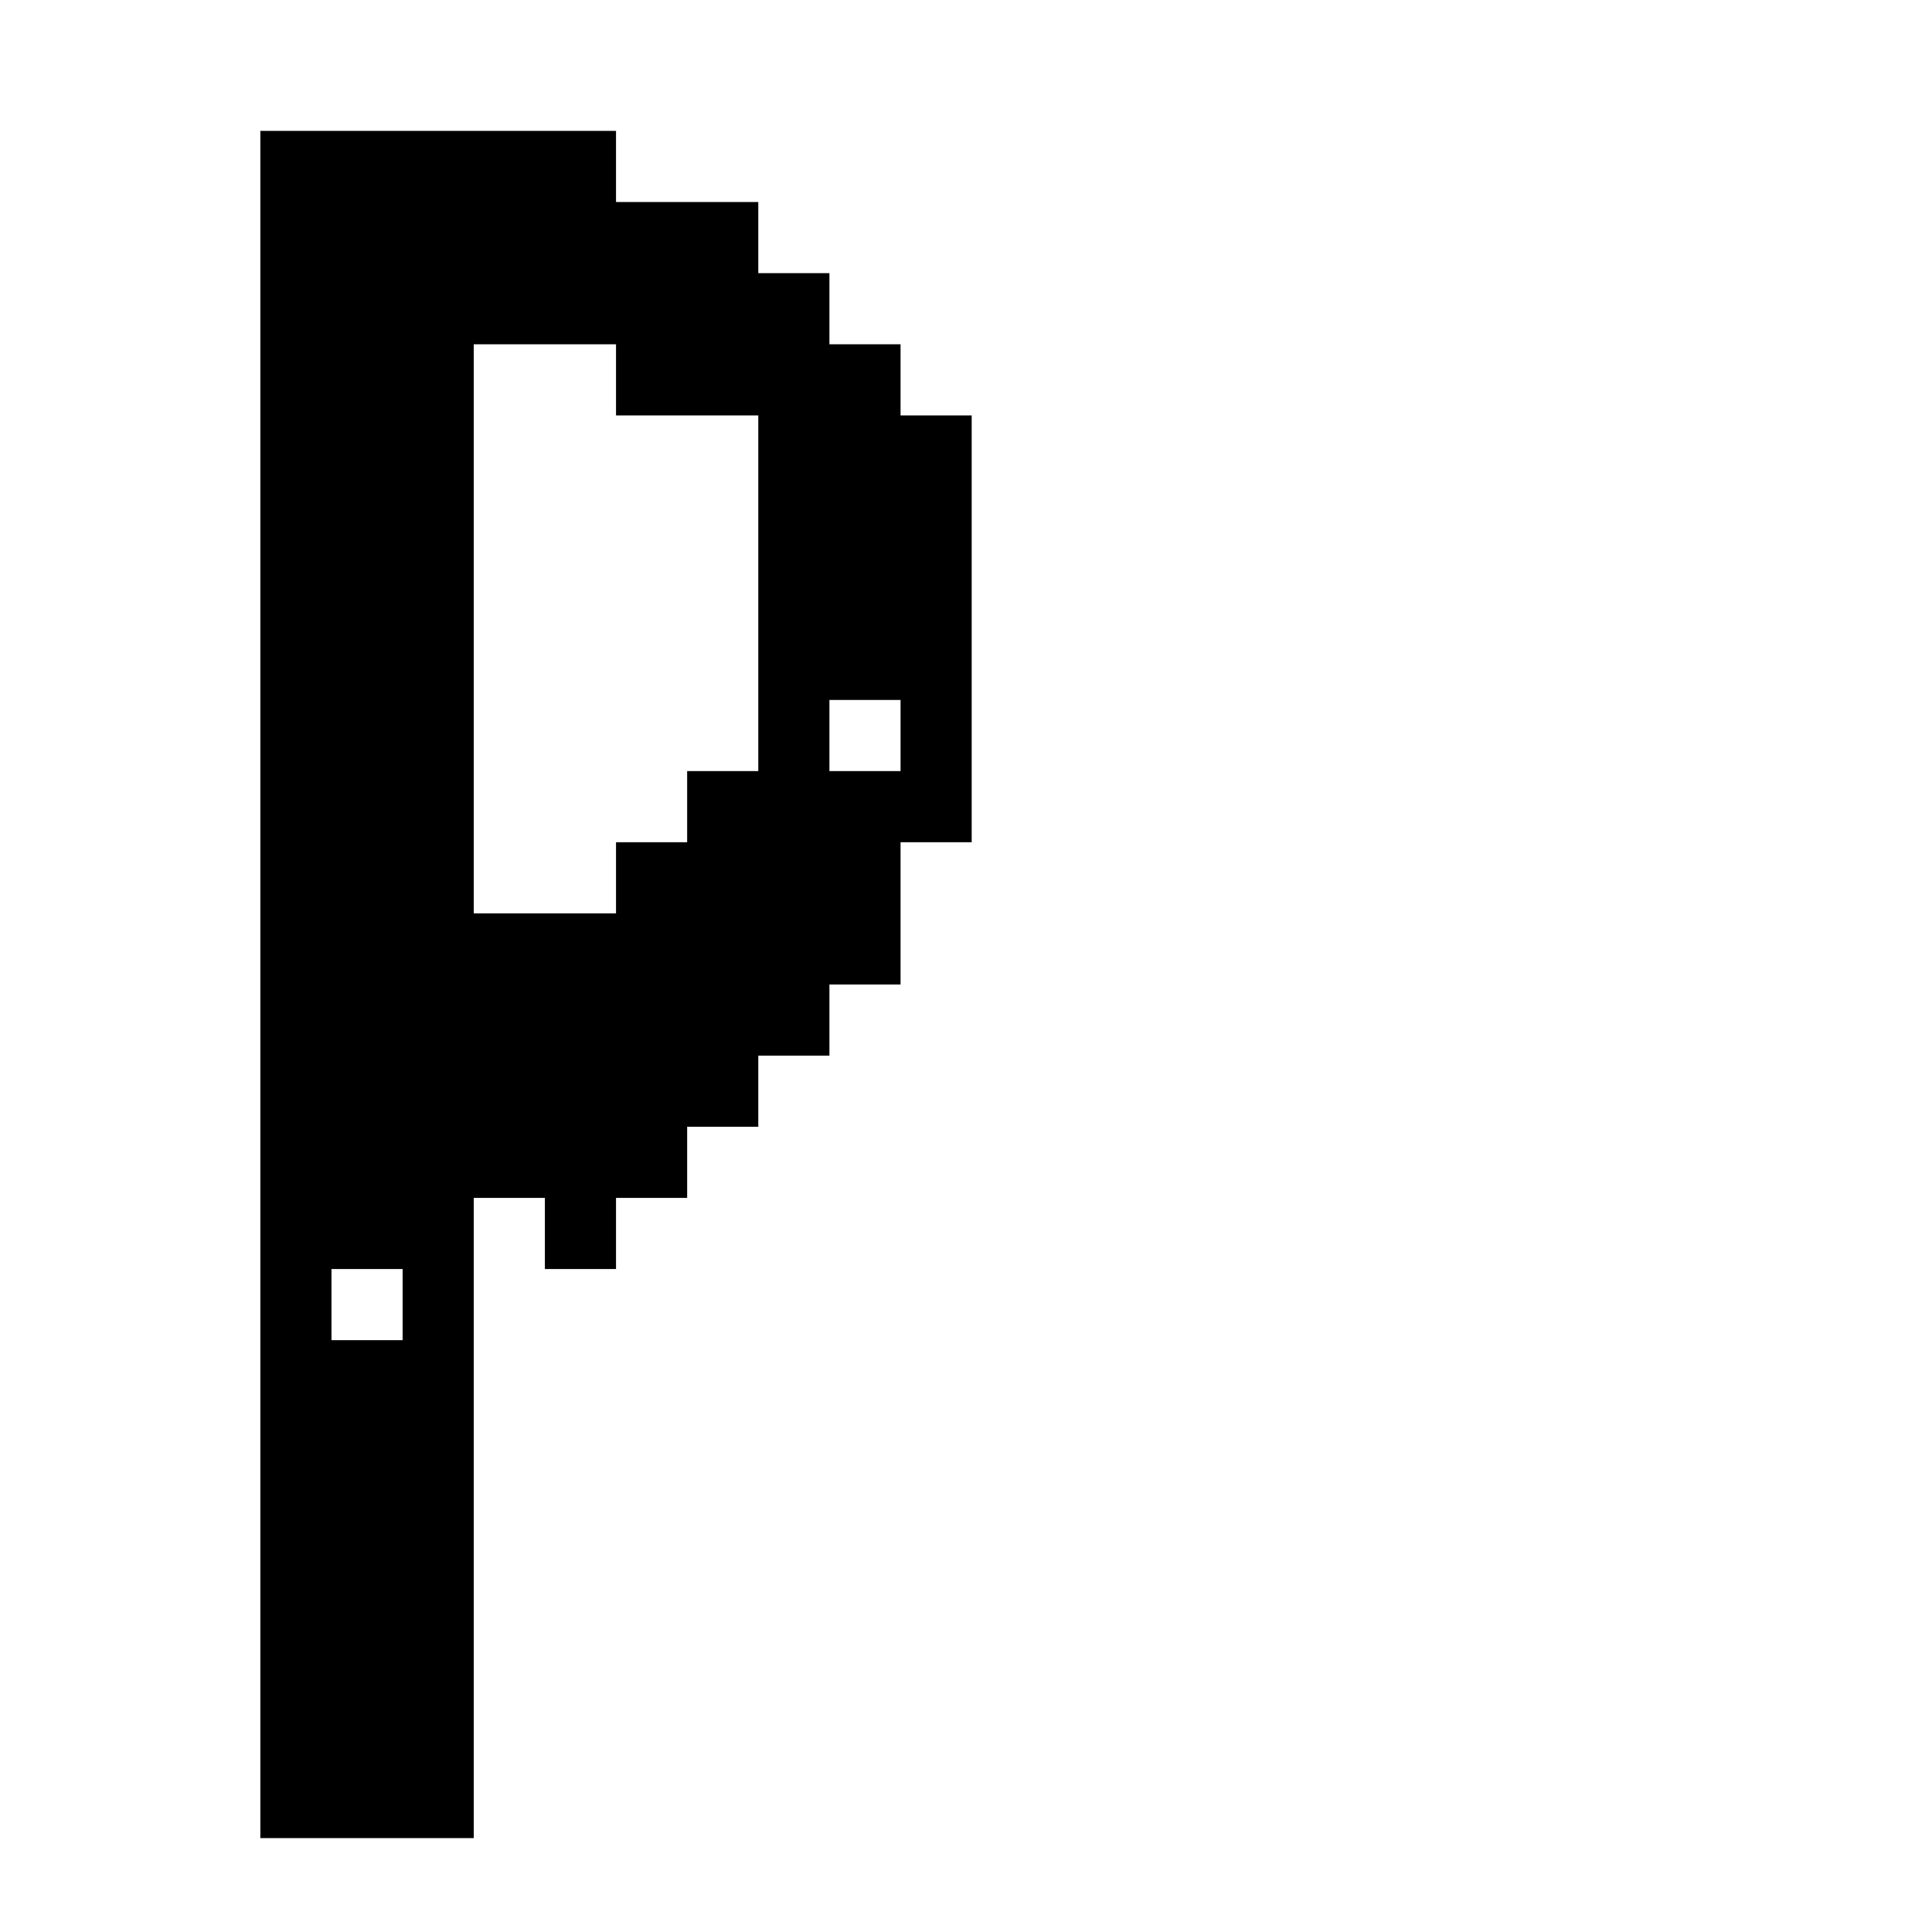
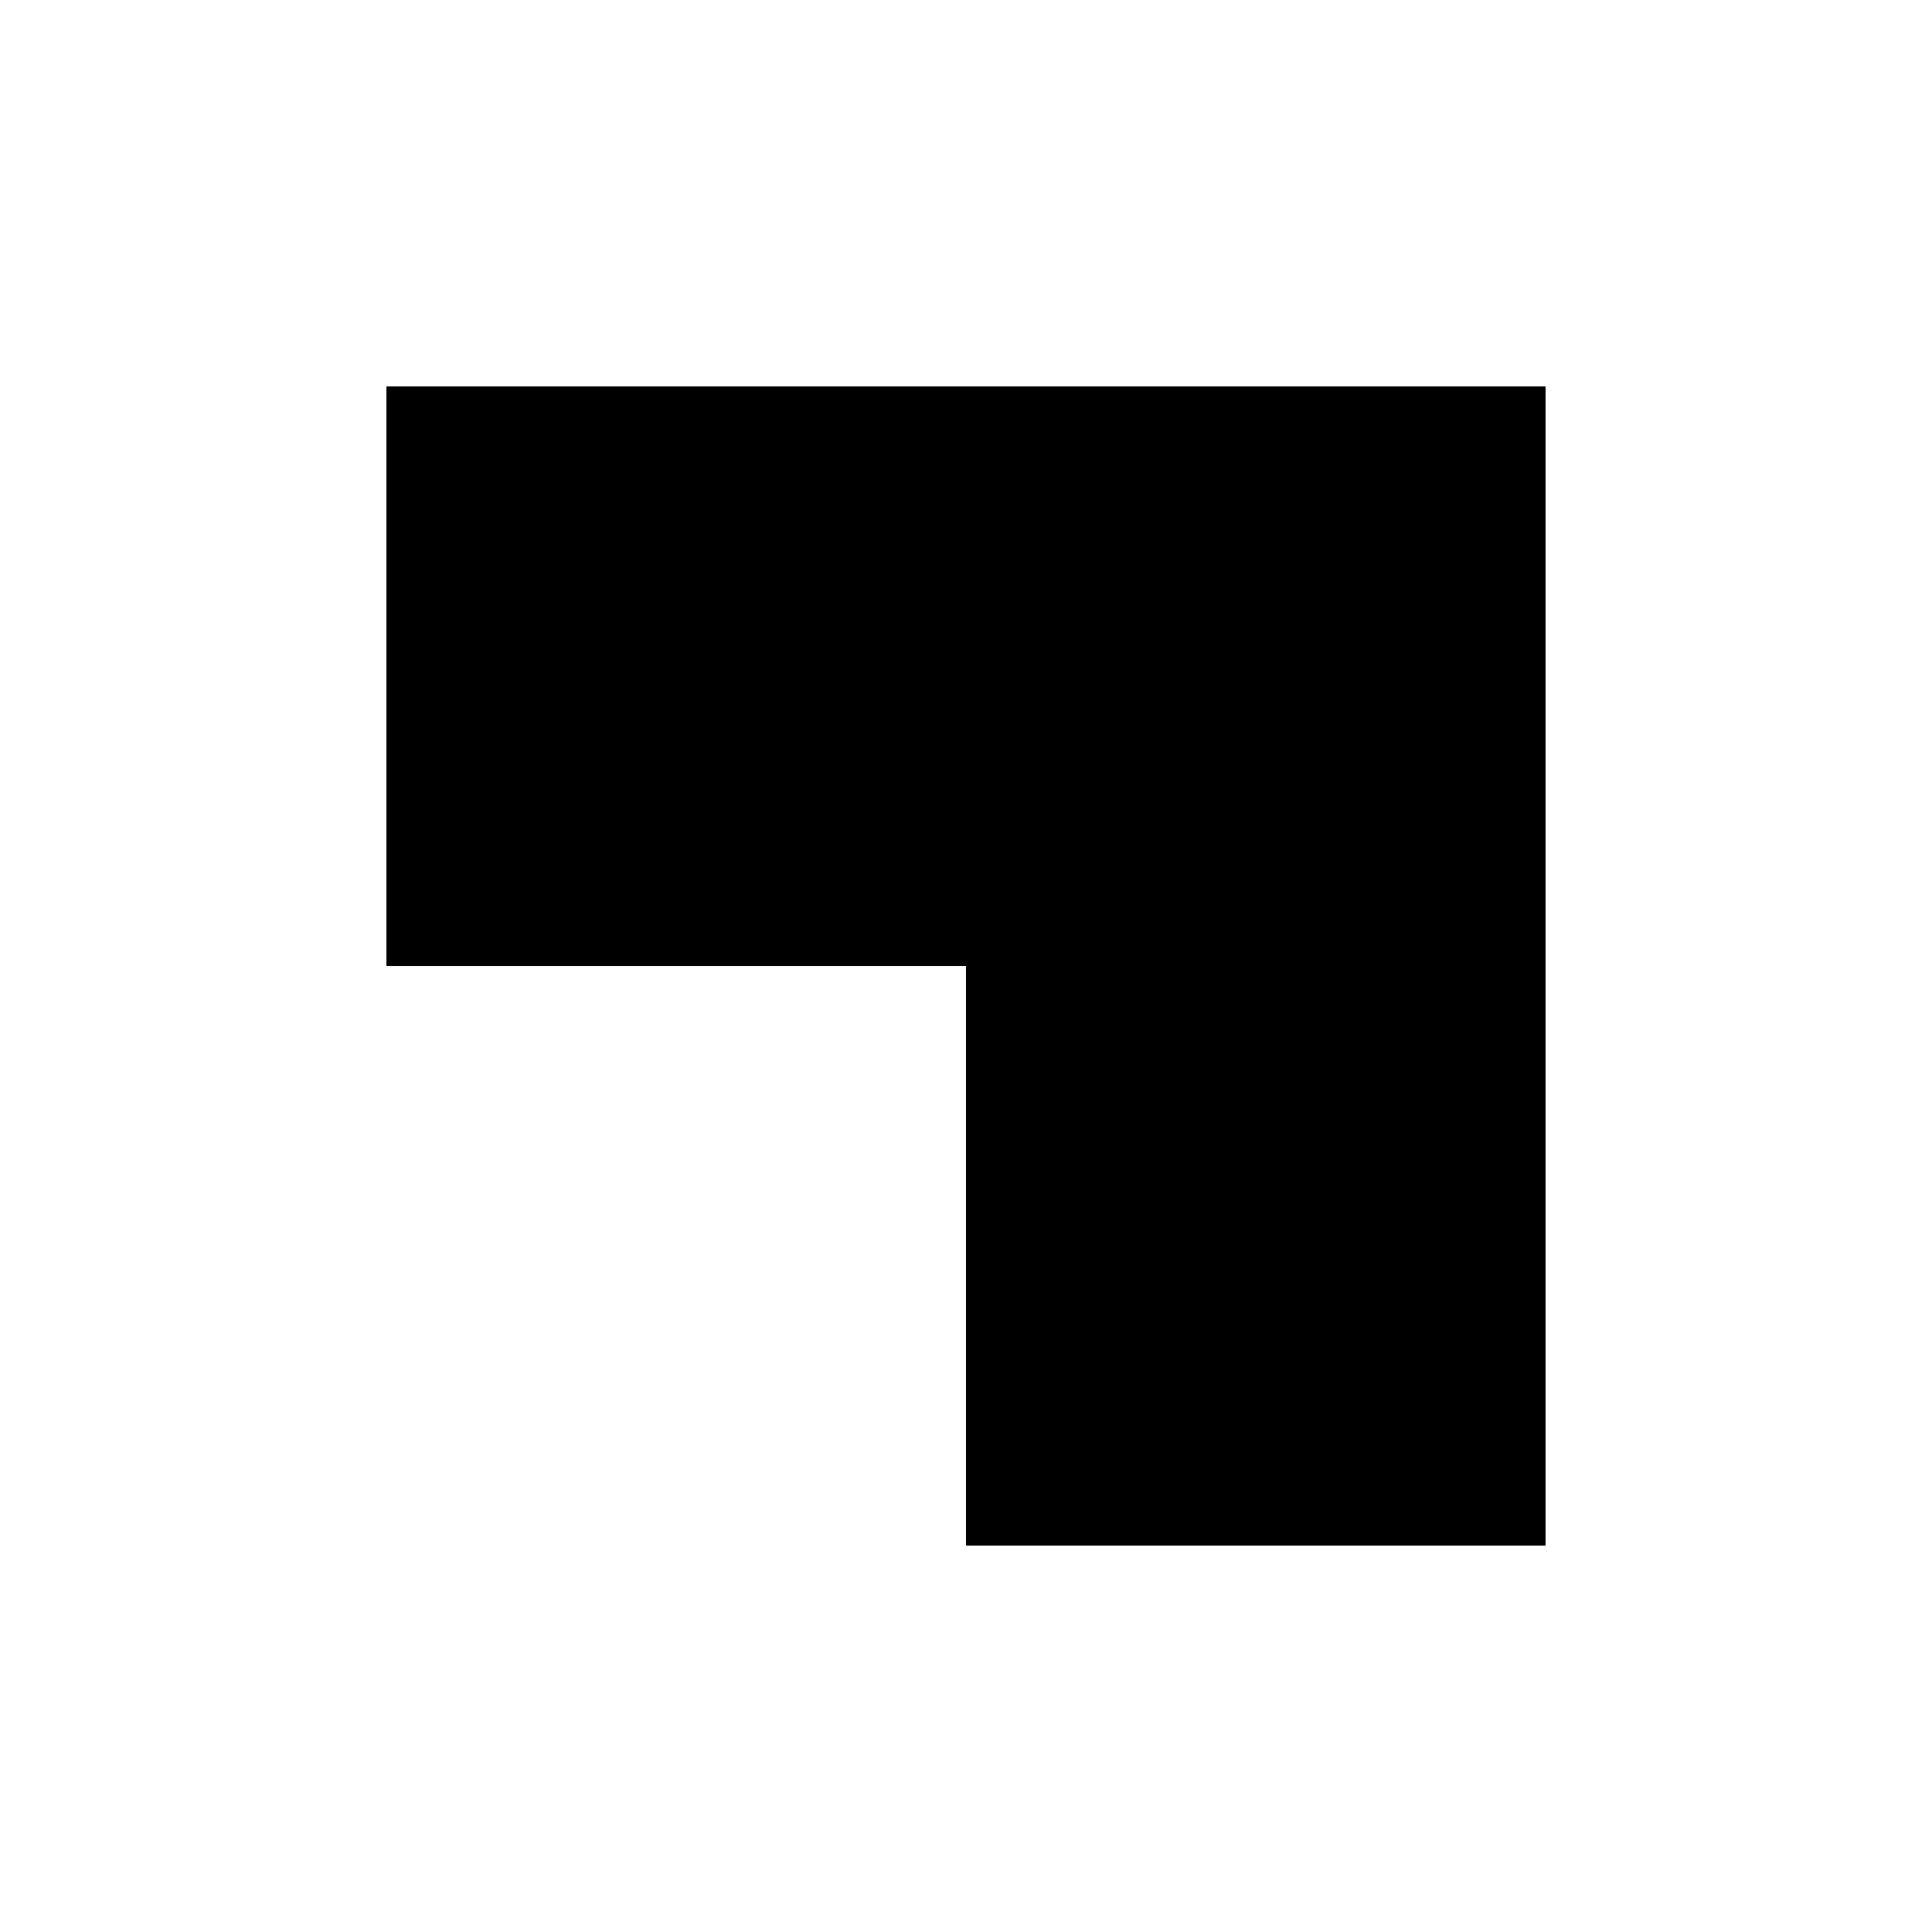
- <svg xmlns="http://www.w3.org/2000/svg" version="1.0" width="2716pt" height="2716pt" viewBox="0 0 2716 2716" preserveAspectRatio="xMidYMid meet">
-   <g transform="translate(0,2716) scale(0.1,-0.1)" fill="#000000" stroke="none">
-     <path d="M3660 13320 l0 -12000 1500 0 1500 0 0 4500 0 4500 500 0 500 0 0 -500 0 -500 500 0 500 0 0 500 0 500 500 0 500 0 0 500 0 500 500 0 500 0 0 500 0 500 500 0 500 0 0 500 0 500 500 0 500 0 0 1000 0 1000 500 0 500 0 0 3000 0 3000 -500 0 -500 0 0 500 0 500 -500 0 -500 0 0 500 0 500 -500 0 -500 0 0 500 0 500 -1000 0 -1000 0 0 500 0 500 -2500 0 -2500 0 0 -12000z m5000 8500 l0 -500 1000 0 1000 0 0 -2500 0 -2500 -500 0 -500 0 0 -500 0 -500 -500 0 -500 0 0 -500 0 -500 -1000 0 -1000 0 0 4000 0 4000 1000 0 1000 0 0 -500z m4000 -5000 l0 -500 -500 0 -500 0 0 500 0 500 500 0 500 0 0 -500z m-7000 -8000 l0 -500 -500 0 -500 0 0 500 0 500 500 0 500 0 0 -500z" />
+ <svg xmlns="http://www.w3.org/2000/svg" version="1.0" width="1000pt" height="1000pt" viewBox="0 0 1000 1000" preserveAspectRatio="xMidYMid meet">
+   <g transform="translate(0,1000) scale(0.1,-0.1)" fill="#000000" stroke="none">
+     <path d="M2000 6500 l0 -1500 1500 0 1500 0 0 -1500 0 -1500 1500 0 1500 0 0 3000 0 3000 -3000 0 -3000 0 0 -1500z" />
  </g>
</svg>
